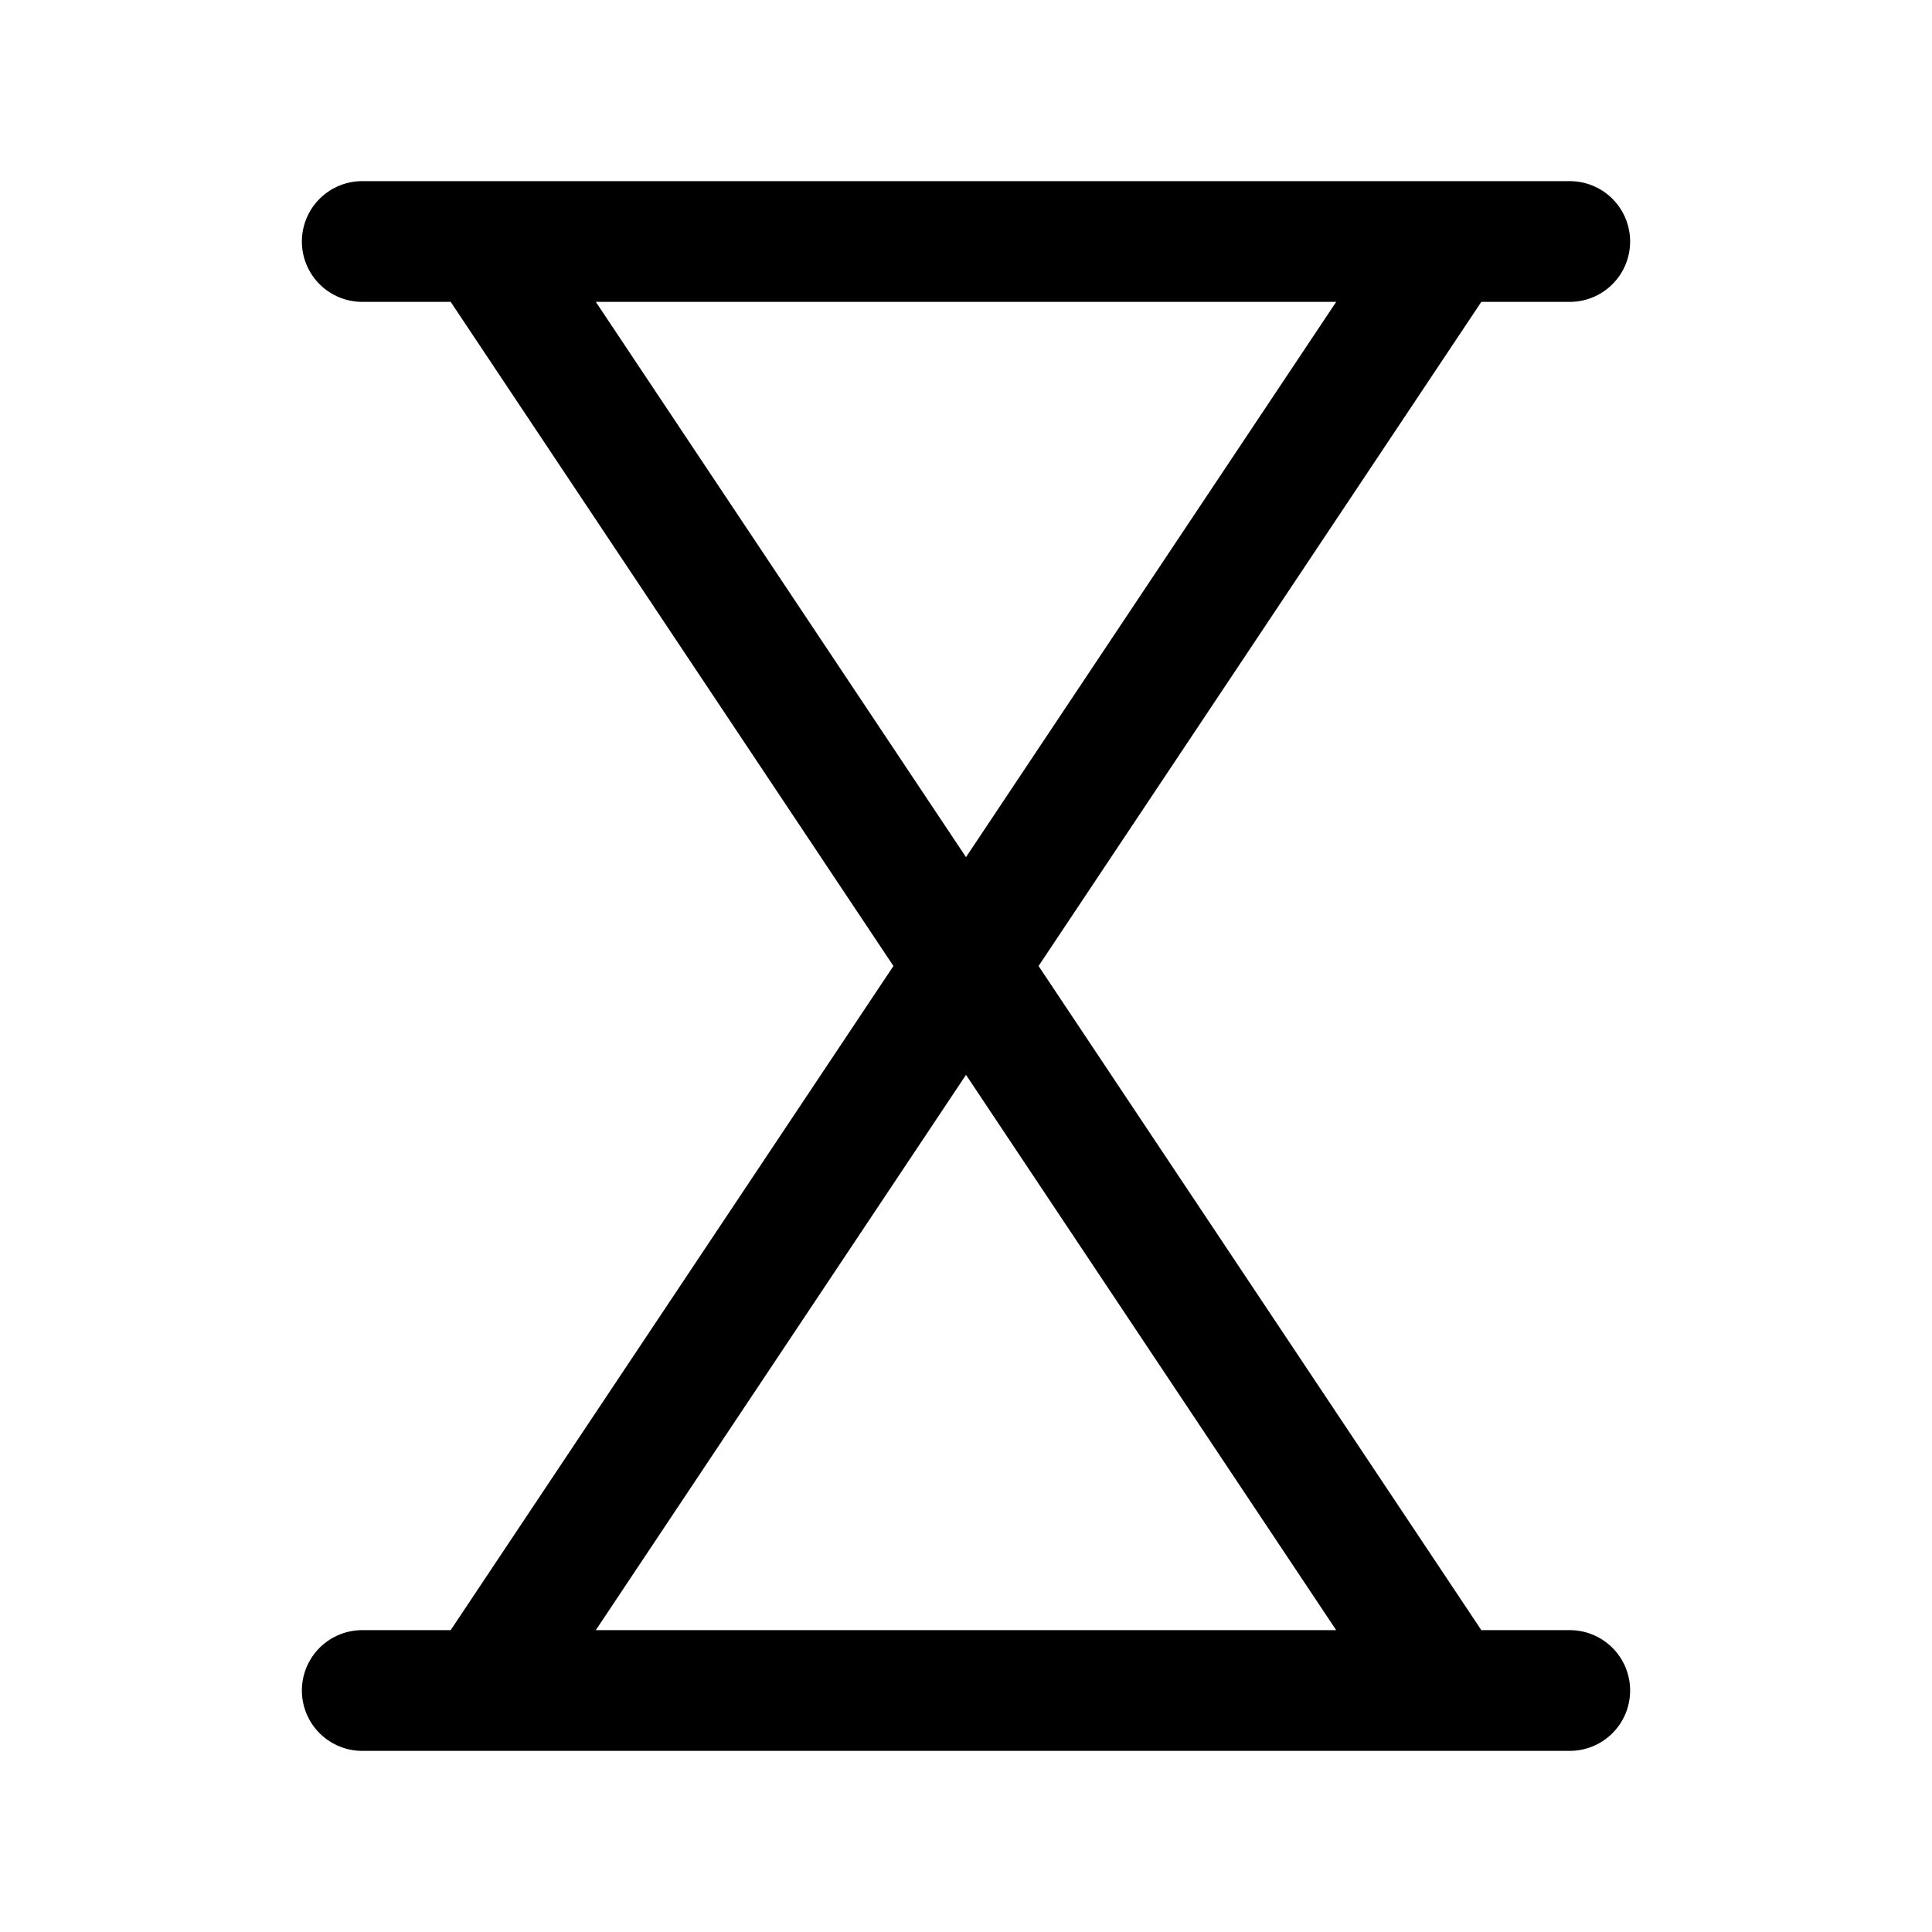
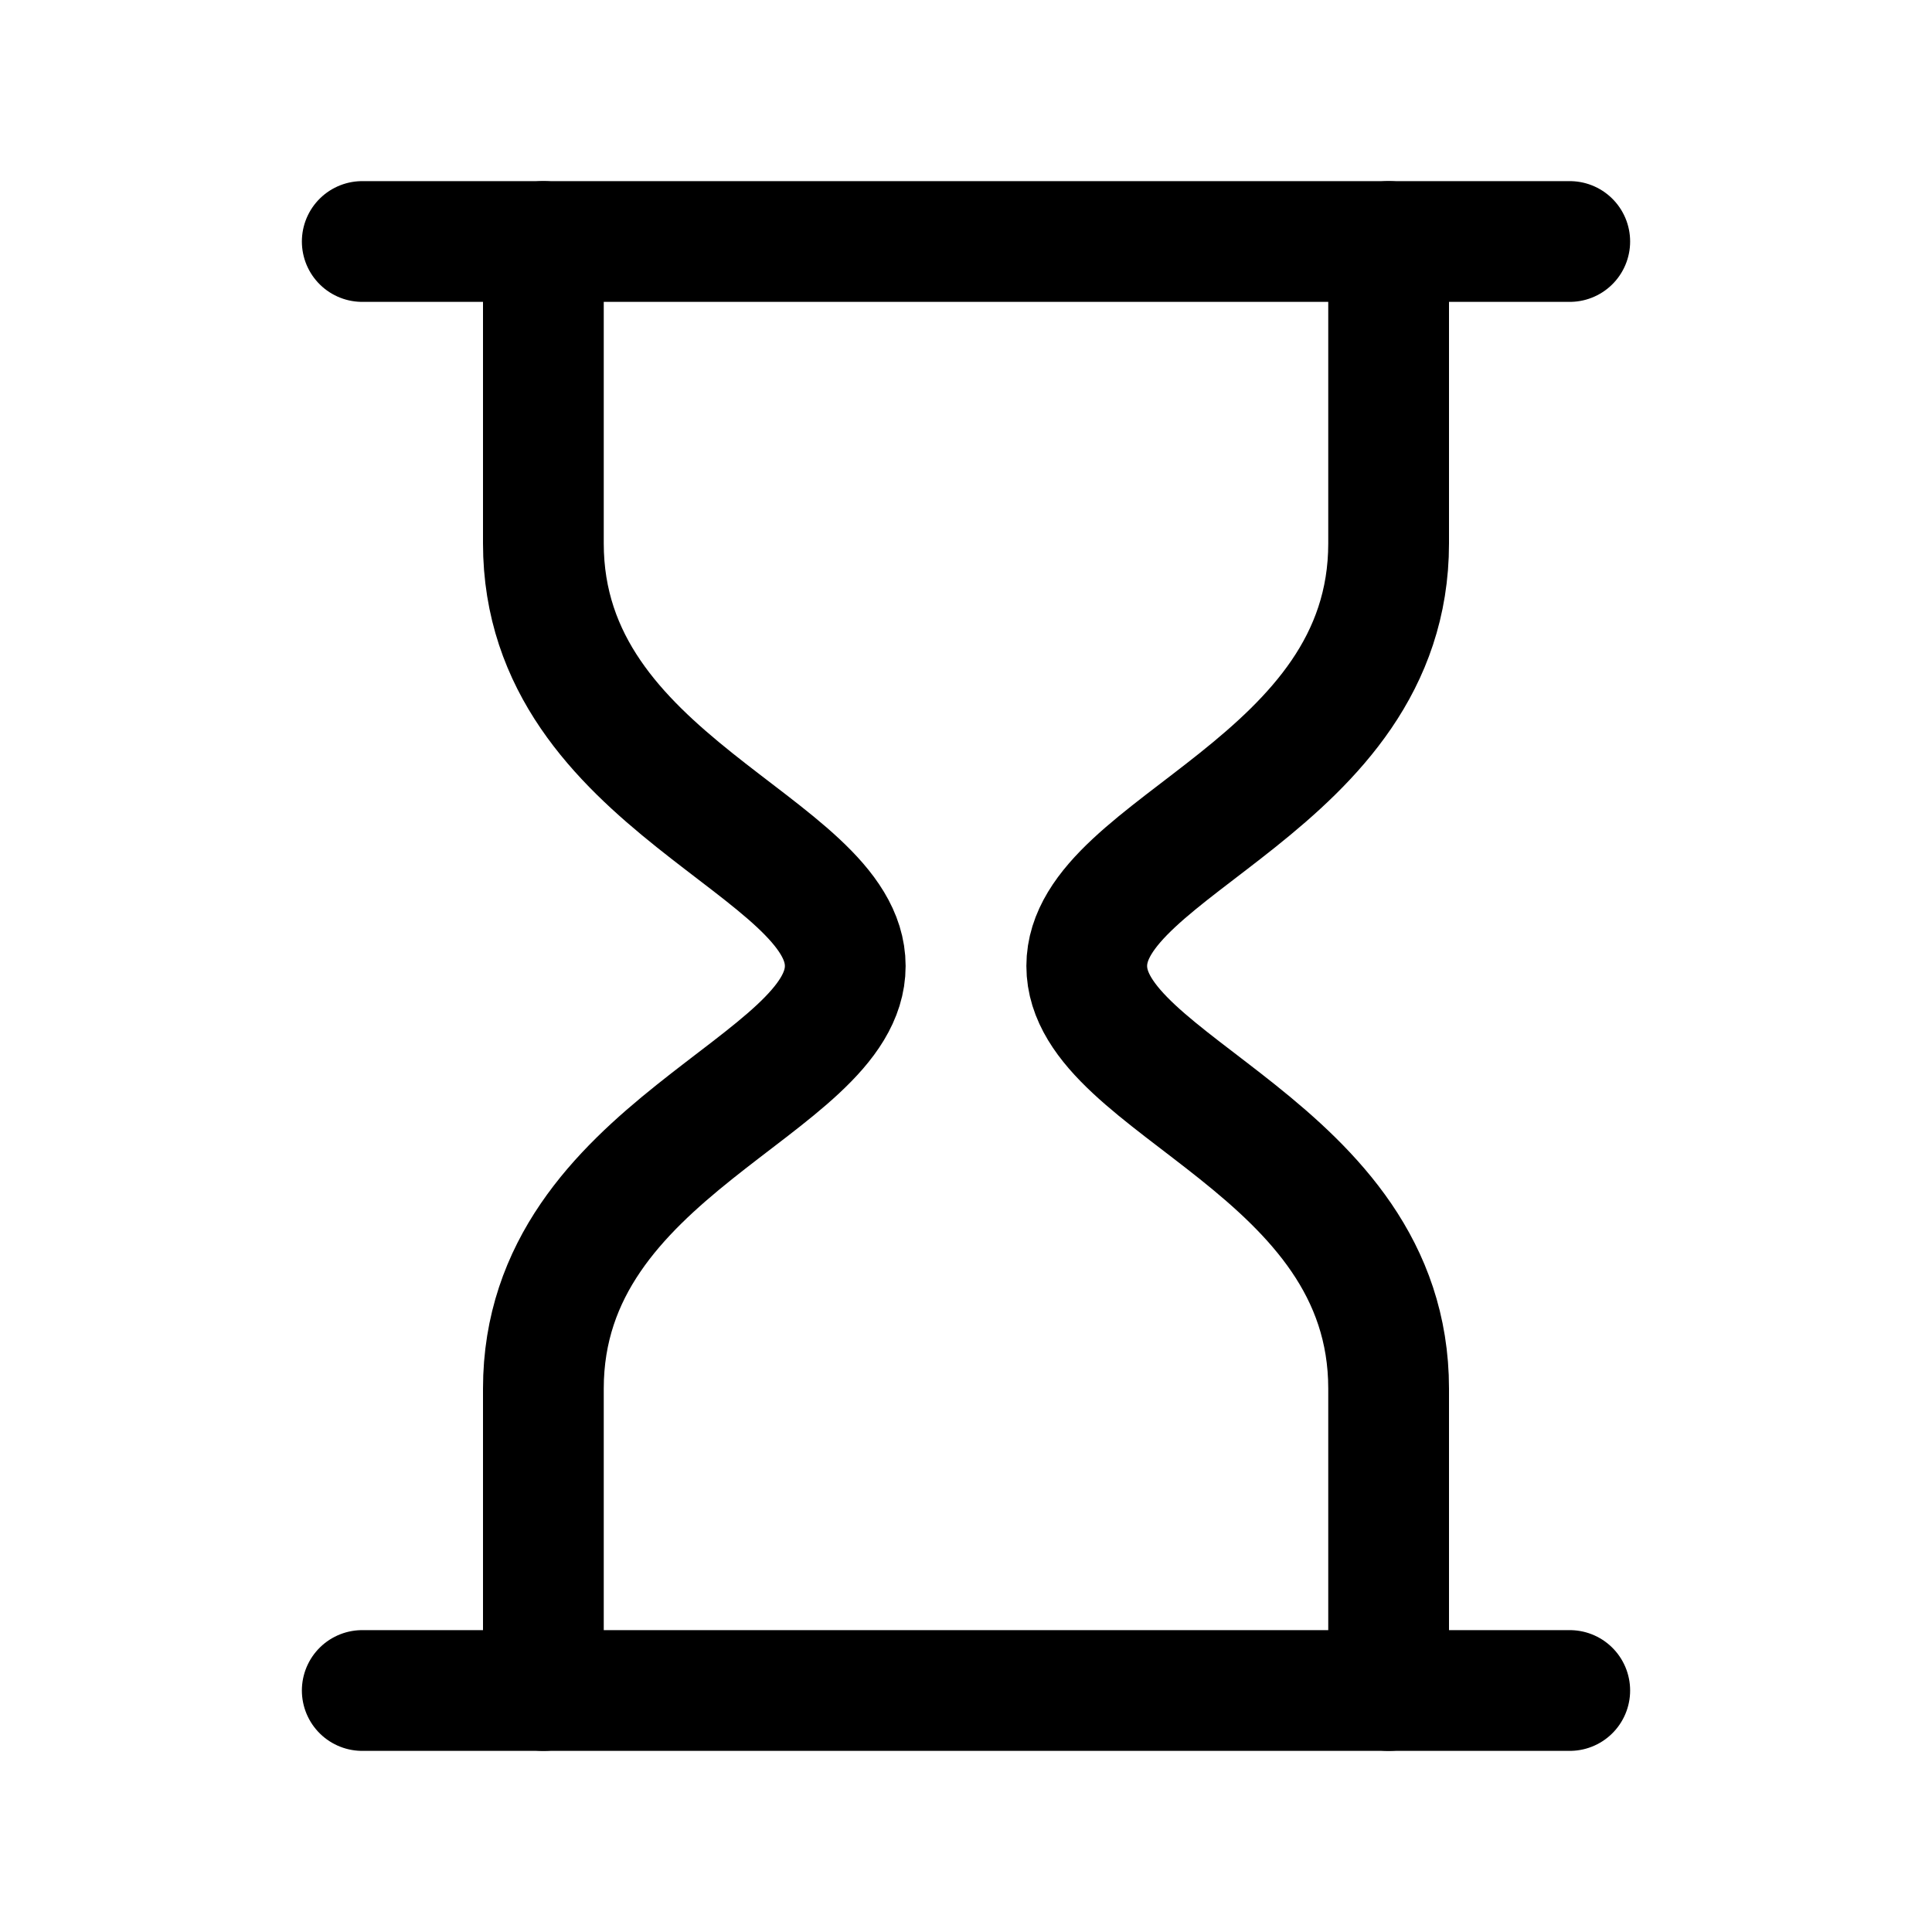
<svg xmlns="http://www.w3.org/2000/svg" viewBox="0 0 32 32" fill="none" stroke="currentColor" stroke-width="2" stroke-linecap="round" stroke-linejoin="round">
-   <path d="M 8 4 H 24 L 16 16 L 24 28 H 8 L 16 16 L 8 4 Z M 6 4 H 26 M 6 28 H 26" />
+   <path d="M 6 4 H 26 M 6 28 H 26" />
+   <path d="M 9 4 V 9 C 9 13 14 14 14 16 C 14 18 9 19 9 23 V 28 M 23 4 V 9 C 23 13 18 14 18 16 C 18 18 23 19 23 23 V 28" />
</svg>
